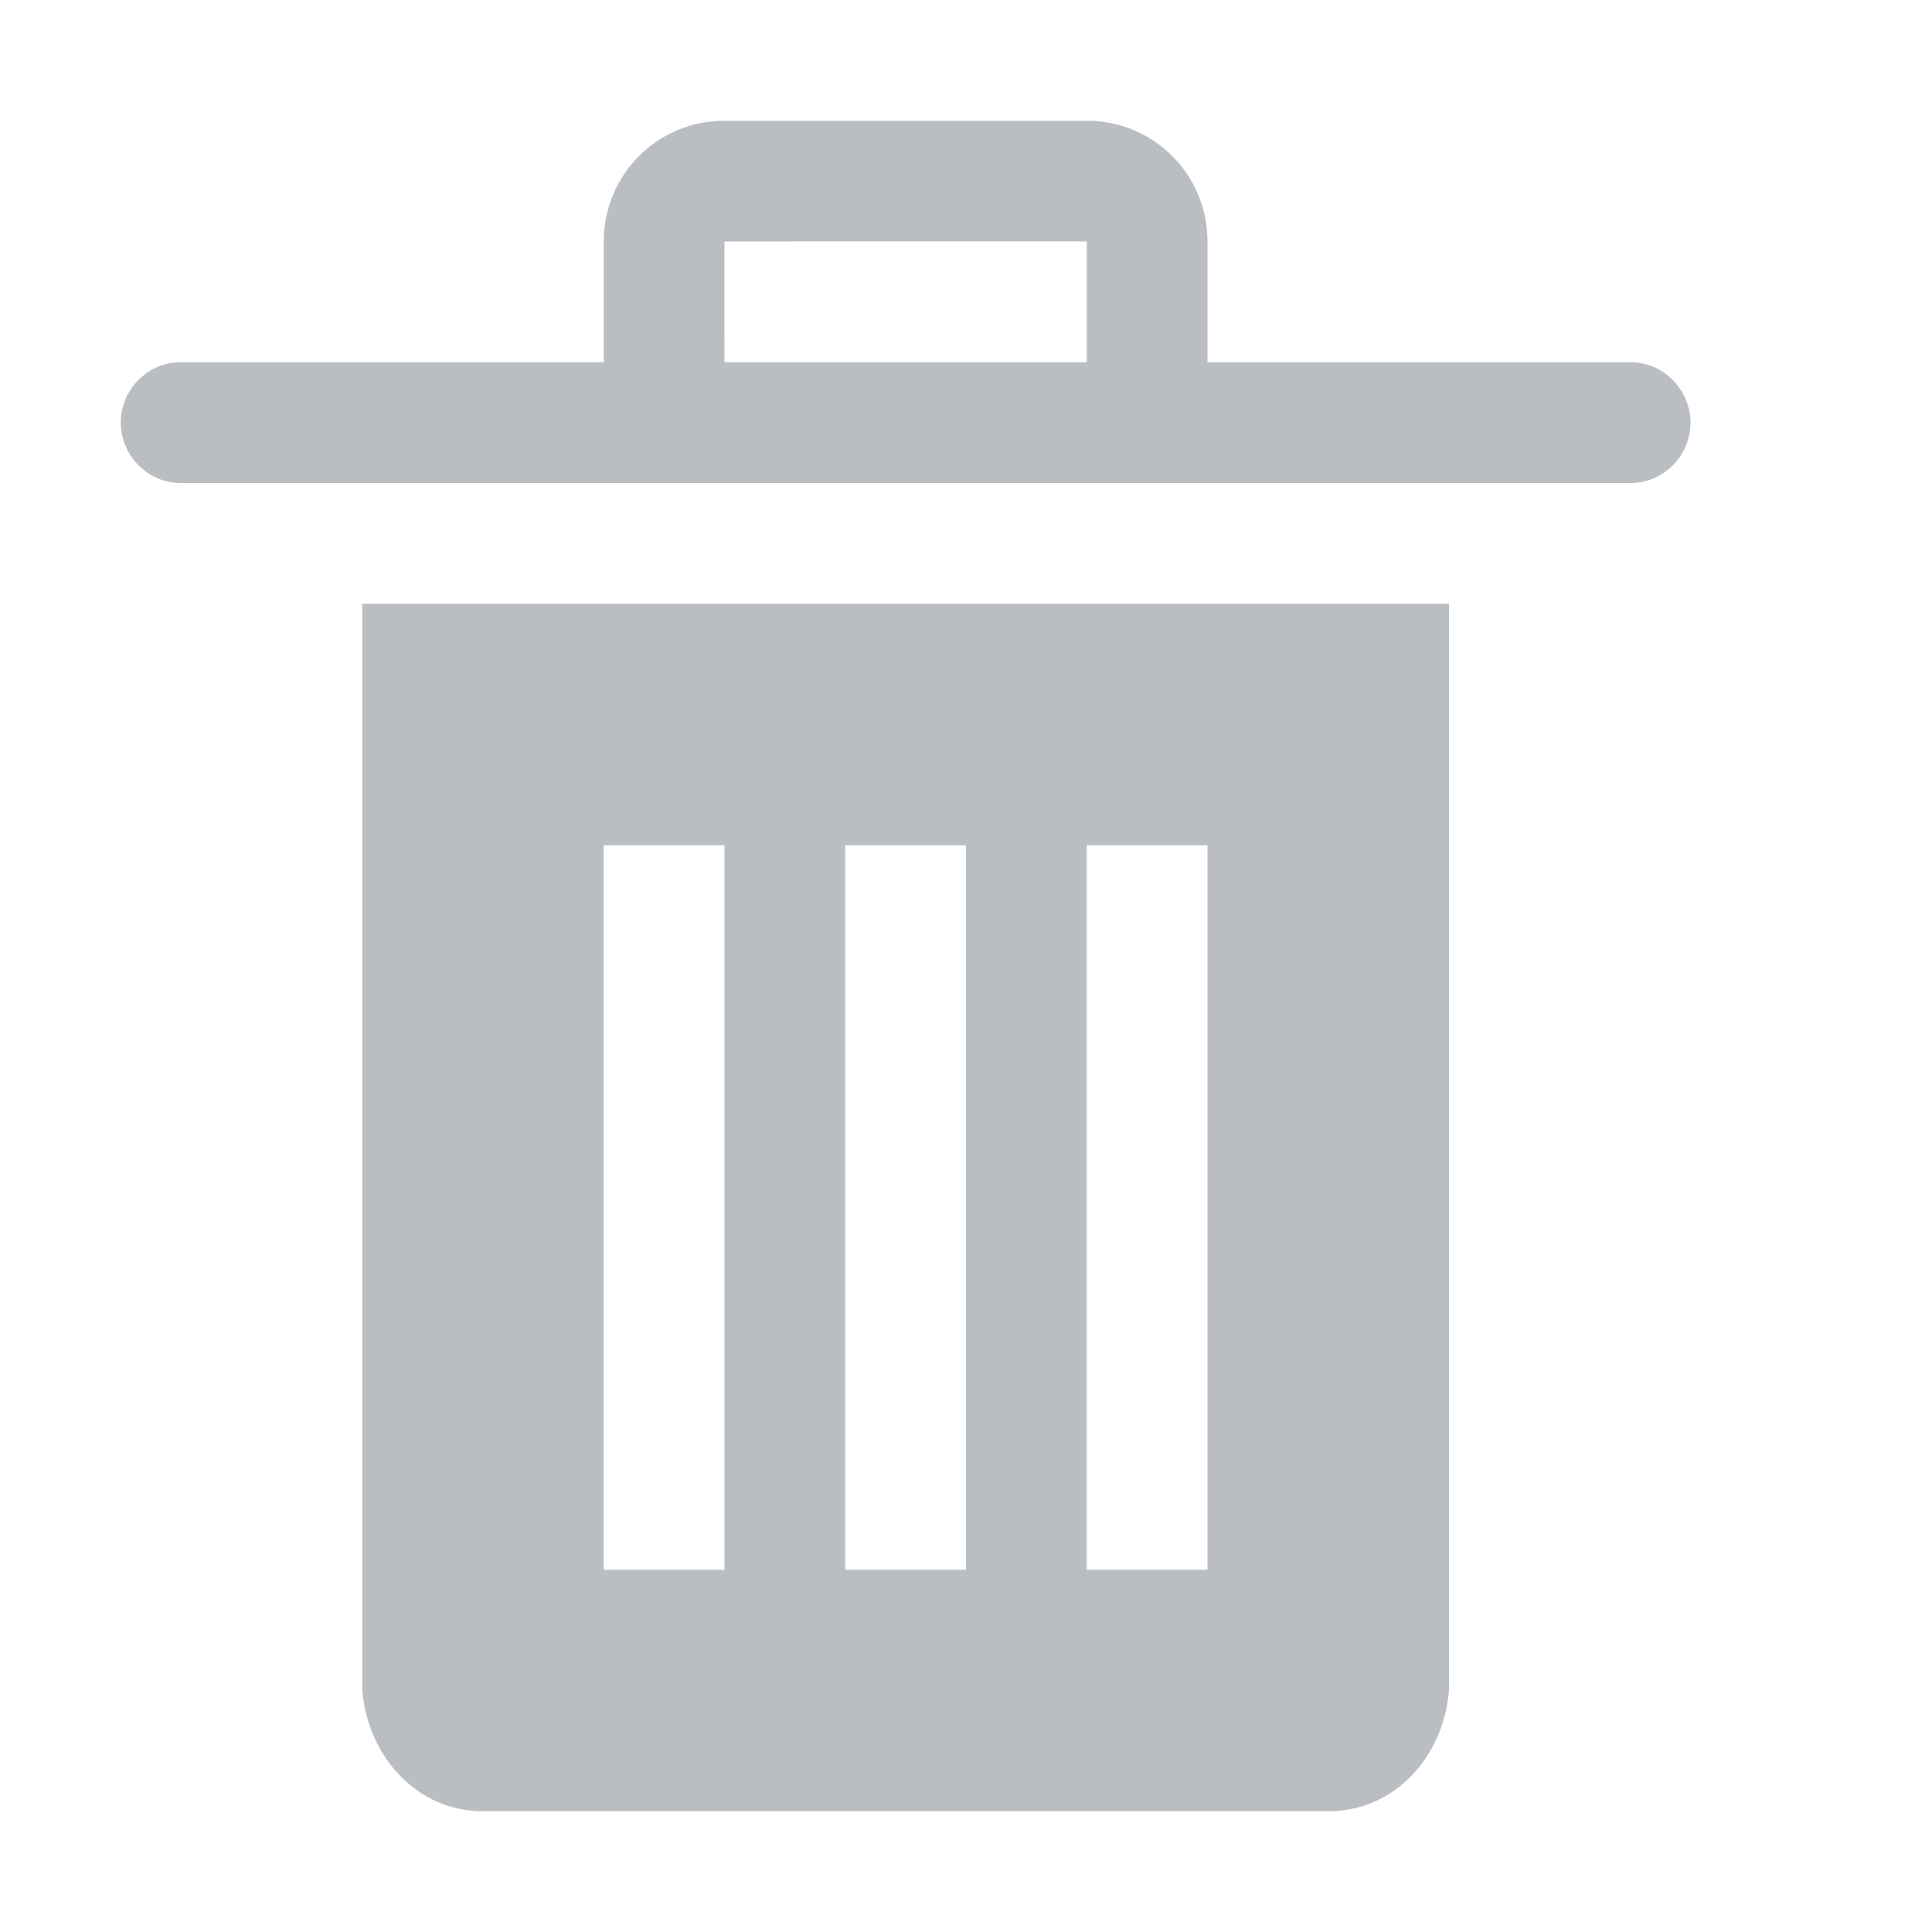
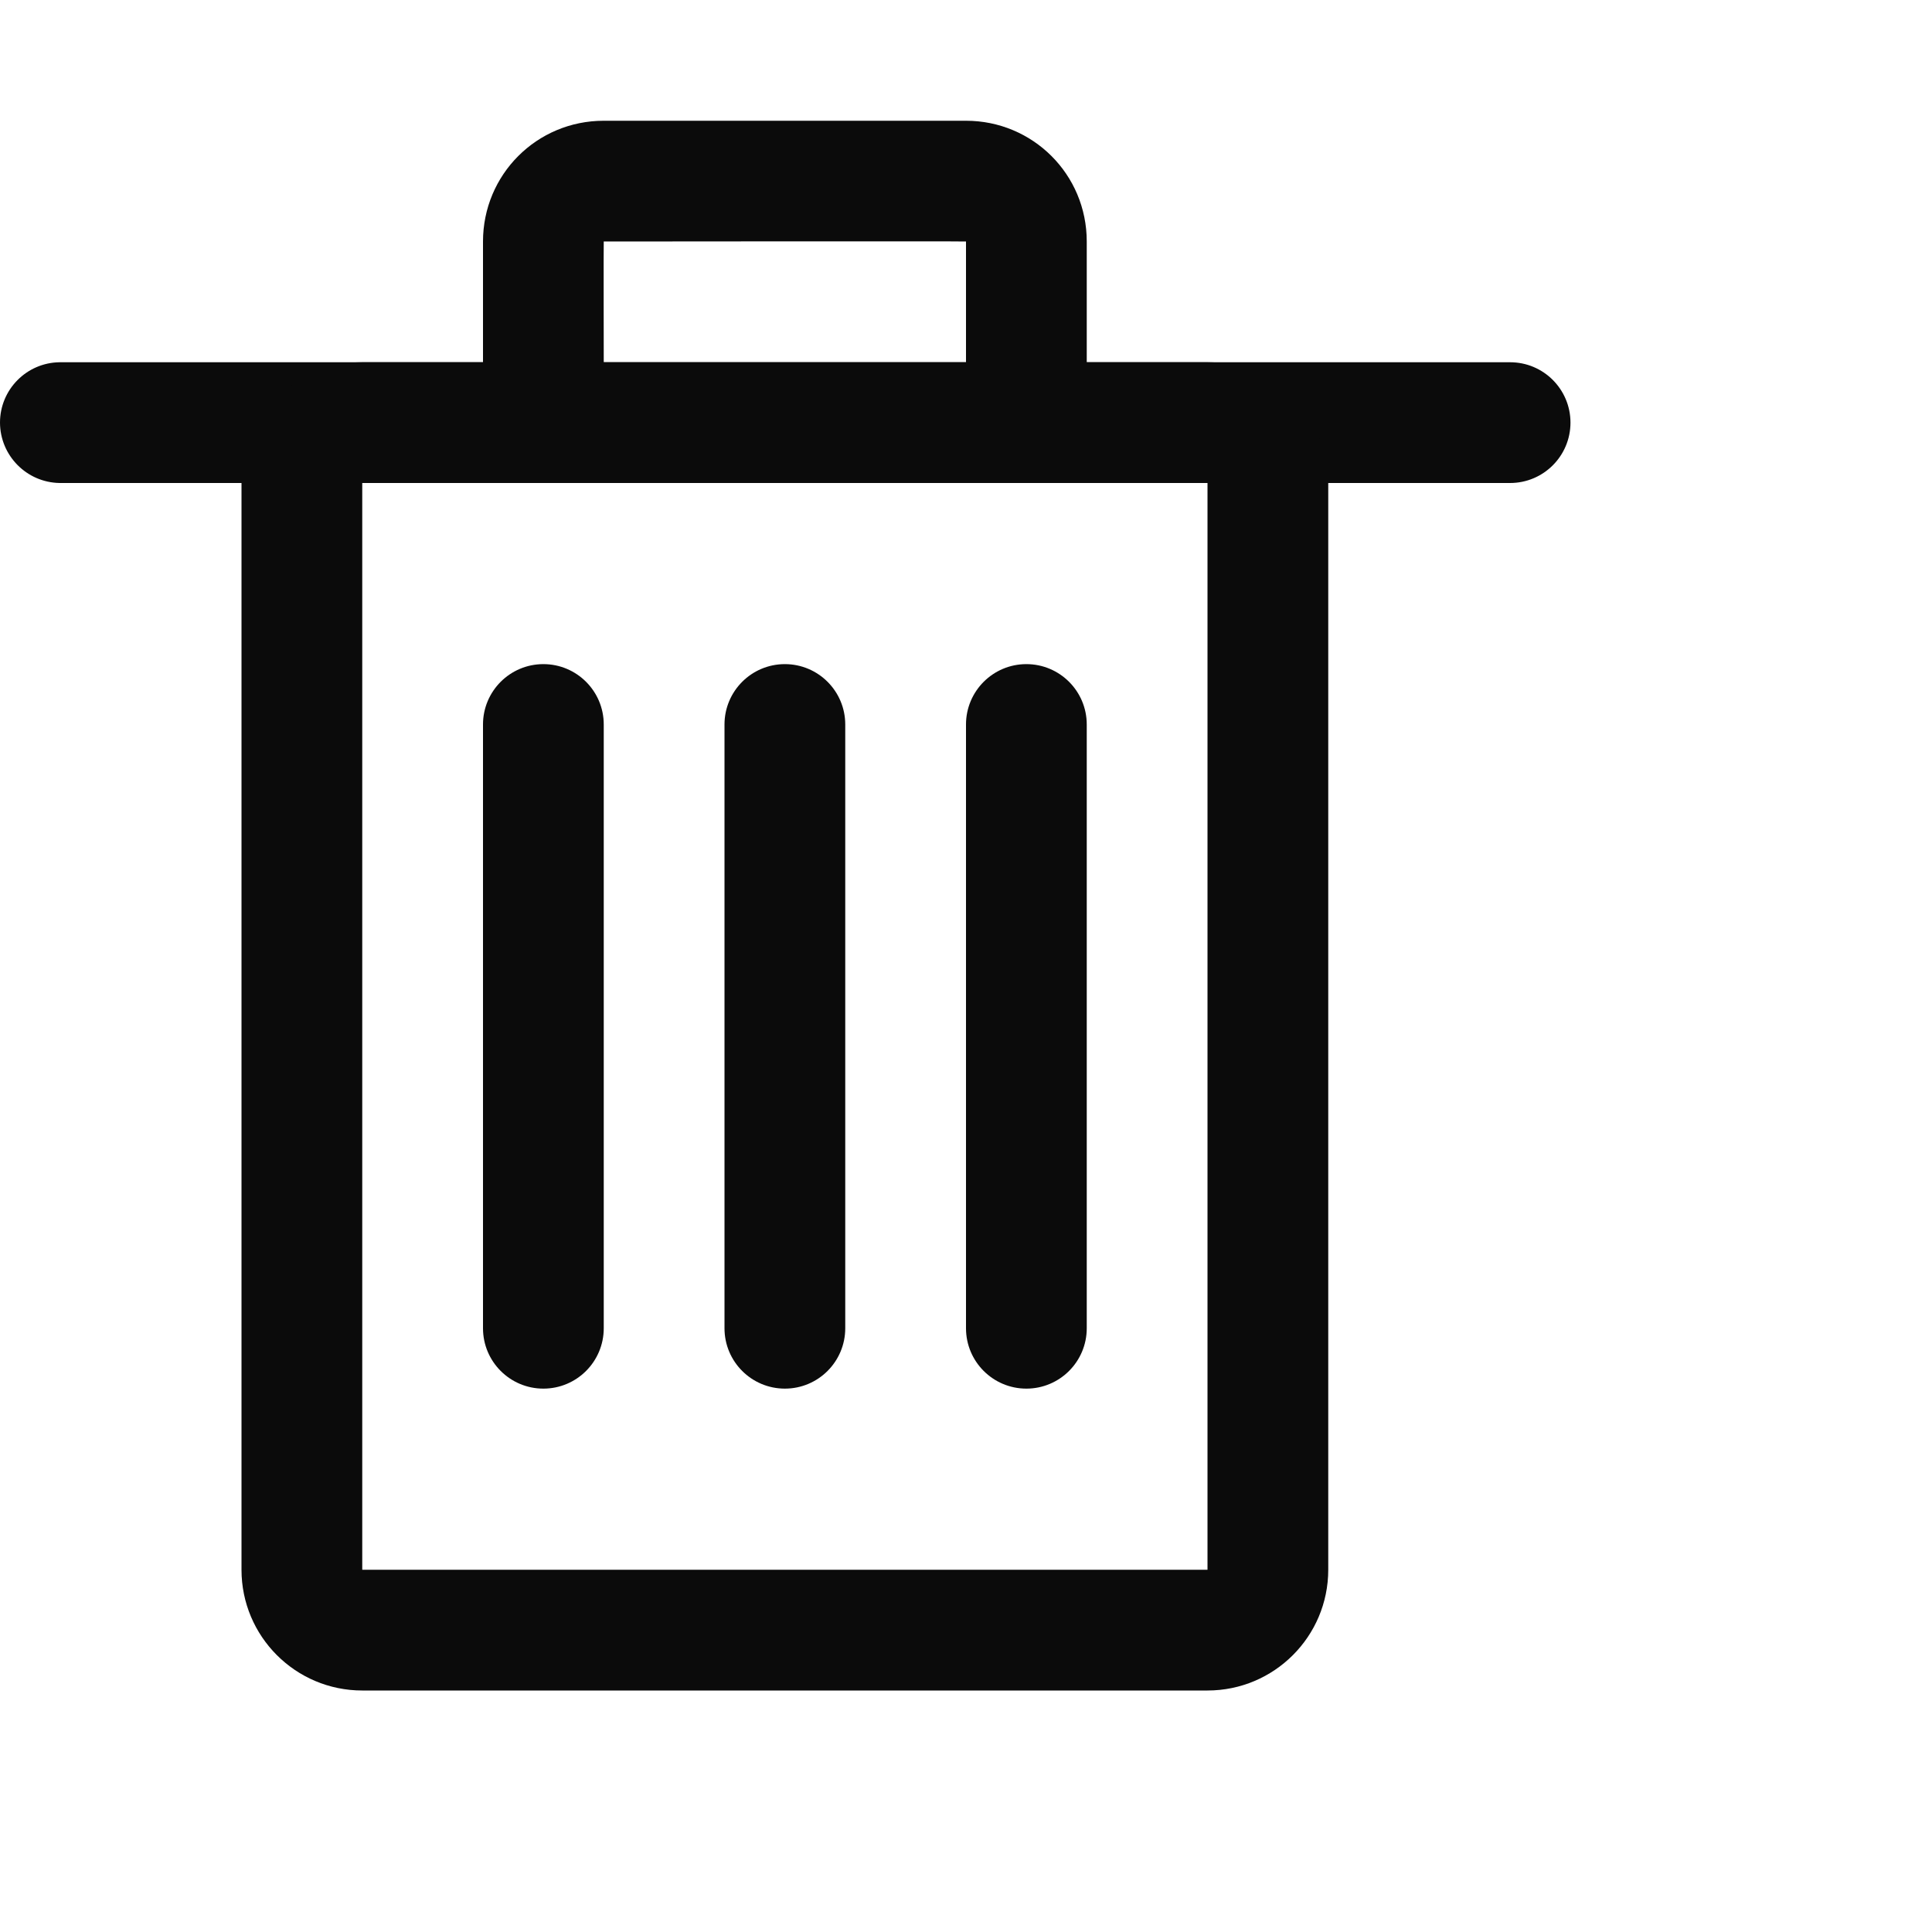
- <svg xmlns="http://www.w3.org/2000/svg" width="16" height="16" viewBox="0 0 16 16" fill="#babec3">
-   <path d="M6 3h3V2c0-.003-3 0-3 0-.002 0 0 1 0 1zm-5 .5c0-.276.226-.5.494-.5h12.012c.273 0 .494.232.494.5 0 .276-.226.5-.494.5H1.494C1.22 4 1 3.768 1 3.5zM5 3V2c0-.553.444-1 1-1h3c.552 0 1 .443 1 1v1H5z" />
-   <path d="M5 13h1V7H5v6zm4 0h1V7H9v6zm3-8v8.998c-.046.553-.45 1.002-1 1.002H4c-.55 0-.954-.456-1-1.002V5h9zm-5 8h1V7H7v6z" />
+ <svg xmlns="http://www.w3.org/2000/svg" width="16" height="16" viewBox="0 0 16 16" fill="#0b0b0b">
+   <path d="M5 3h3V2c0-.003-3 0-3 0-.002 0 0 1 0 1zm-5 .5A.5.5 0 0 1 .494 3h12.012a.5.5 0 0 1 0 1H.494A.502.502 0 0 1 0 3.5zM4 3V2c0-.553.444-1 1-1h3c.552 0 1 .443 1 1v1H4zM5 11V6a.5.5 0 0 0-1 0v5a.5.5 0 1 0 1 0zM7 11V6a.5.5 0 0 0-1 0v5a.5.5 0 1 0 1 0zM9 11V6a.5.5 0 0 0-1 0v5a.5.5 0 1 0 1 0z" />
+   <path d="M3 4v9h7V4H3zm0-1h7a1 1 0 0 1 1 1v9a1 1 0 0 1-1 1H3a1 1 0 0 1-1-1V4a1 1 0 0 1 1-1z" />
</svg>
